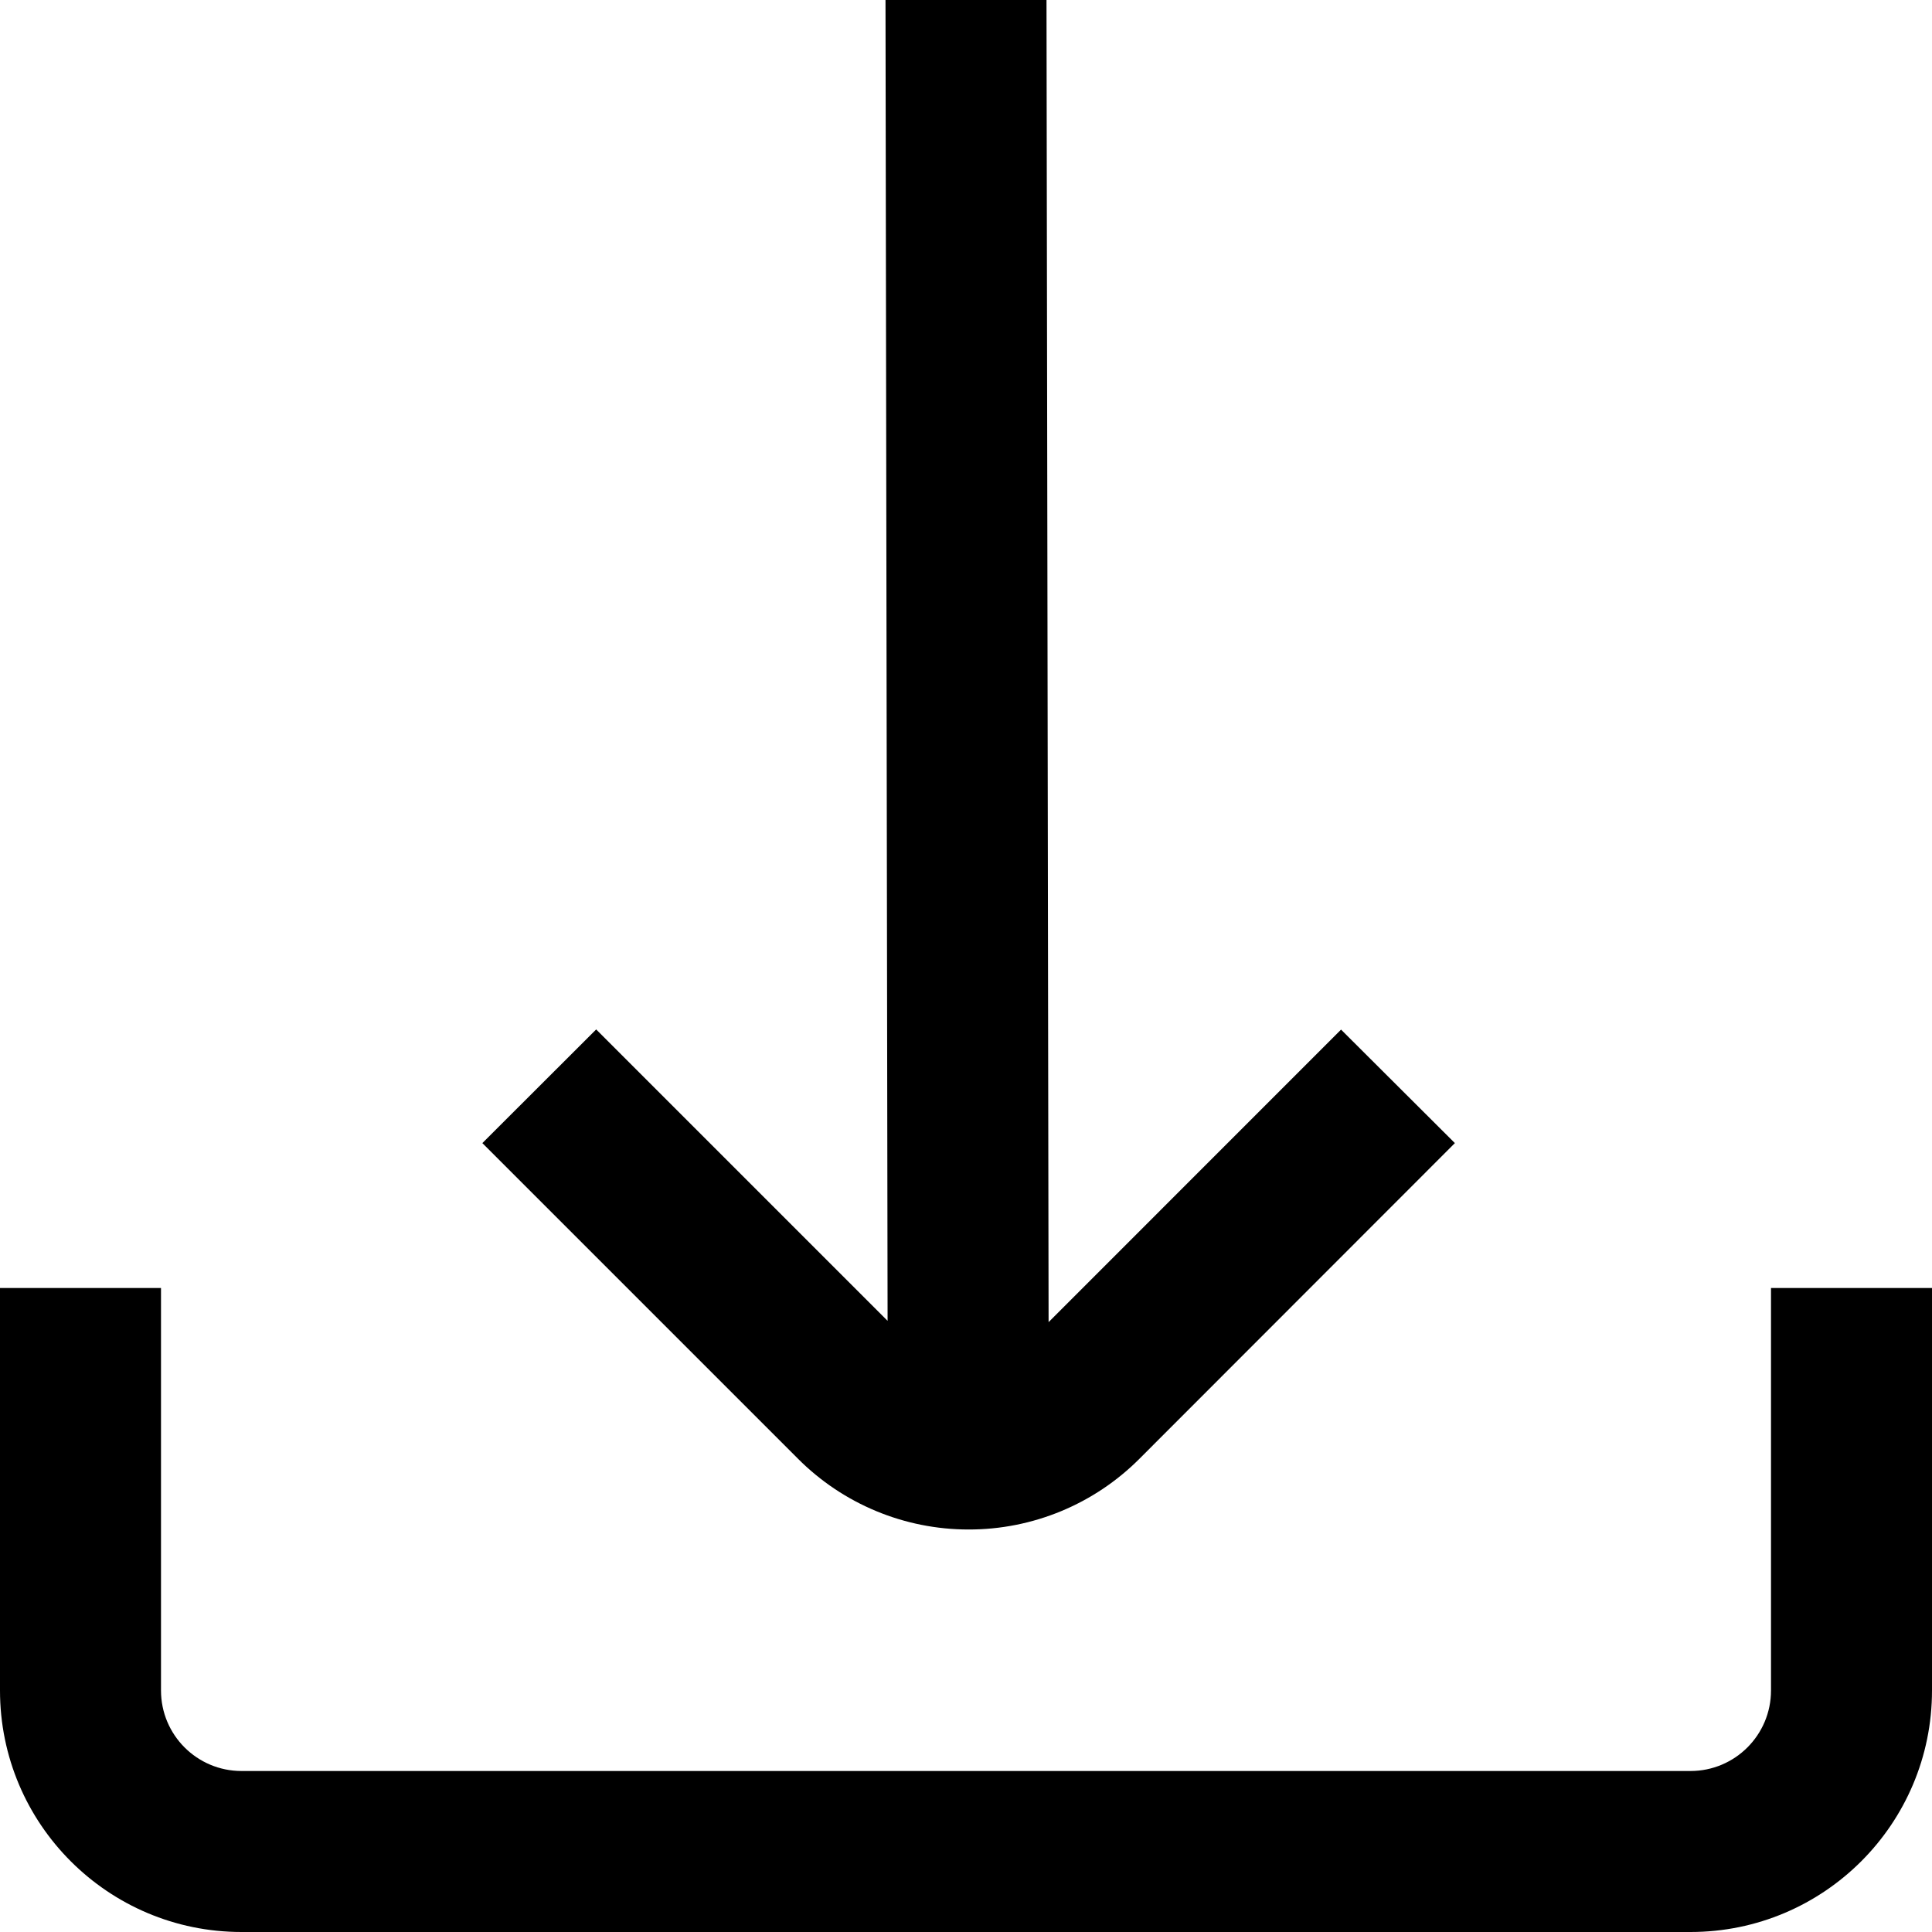
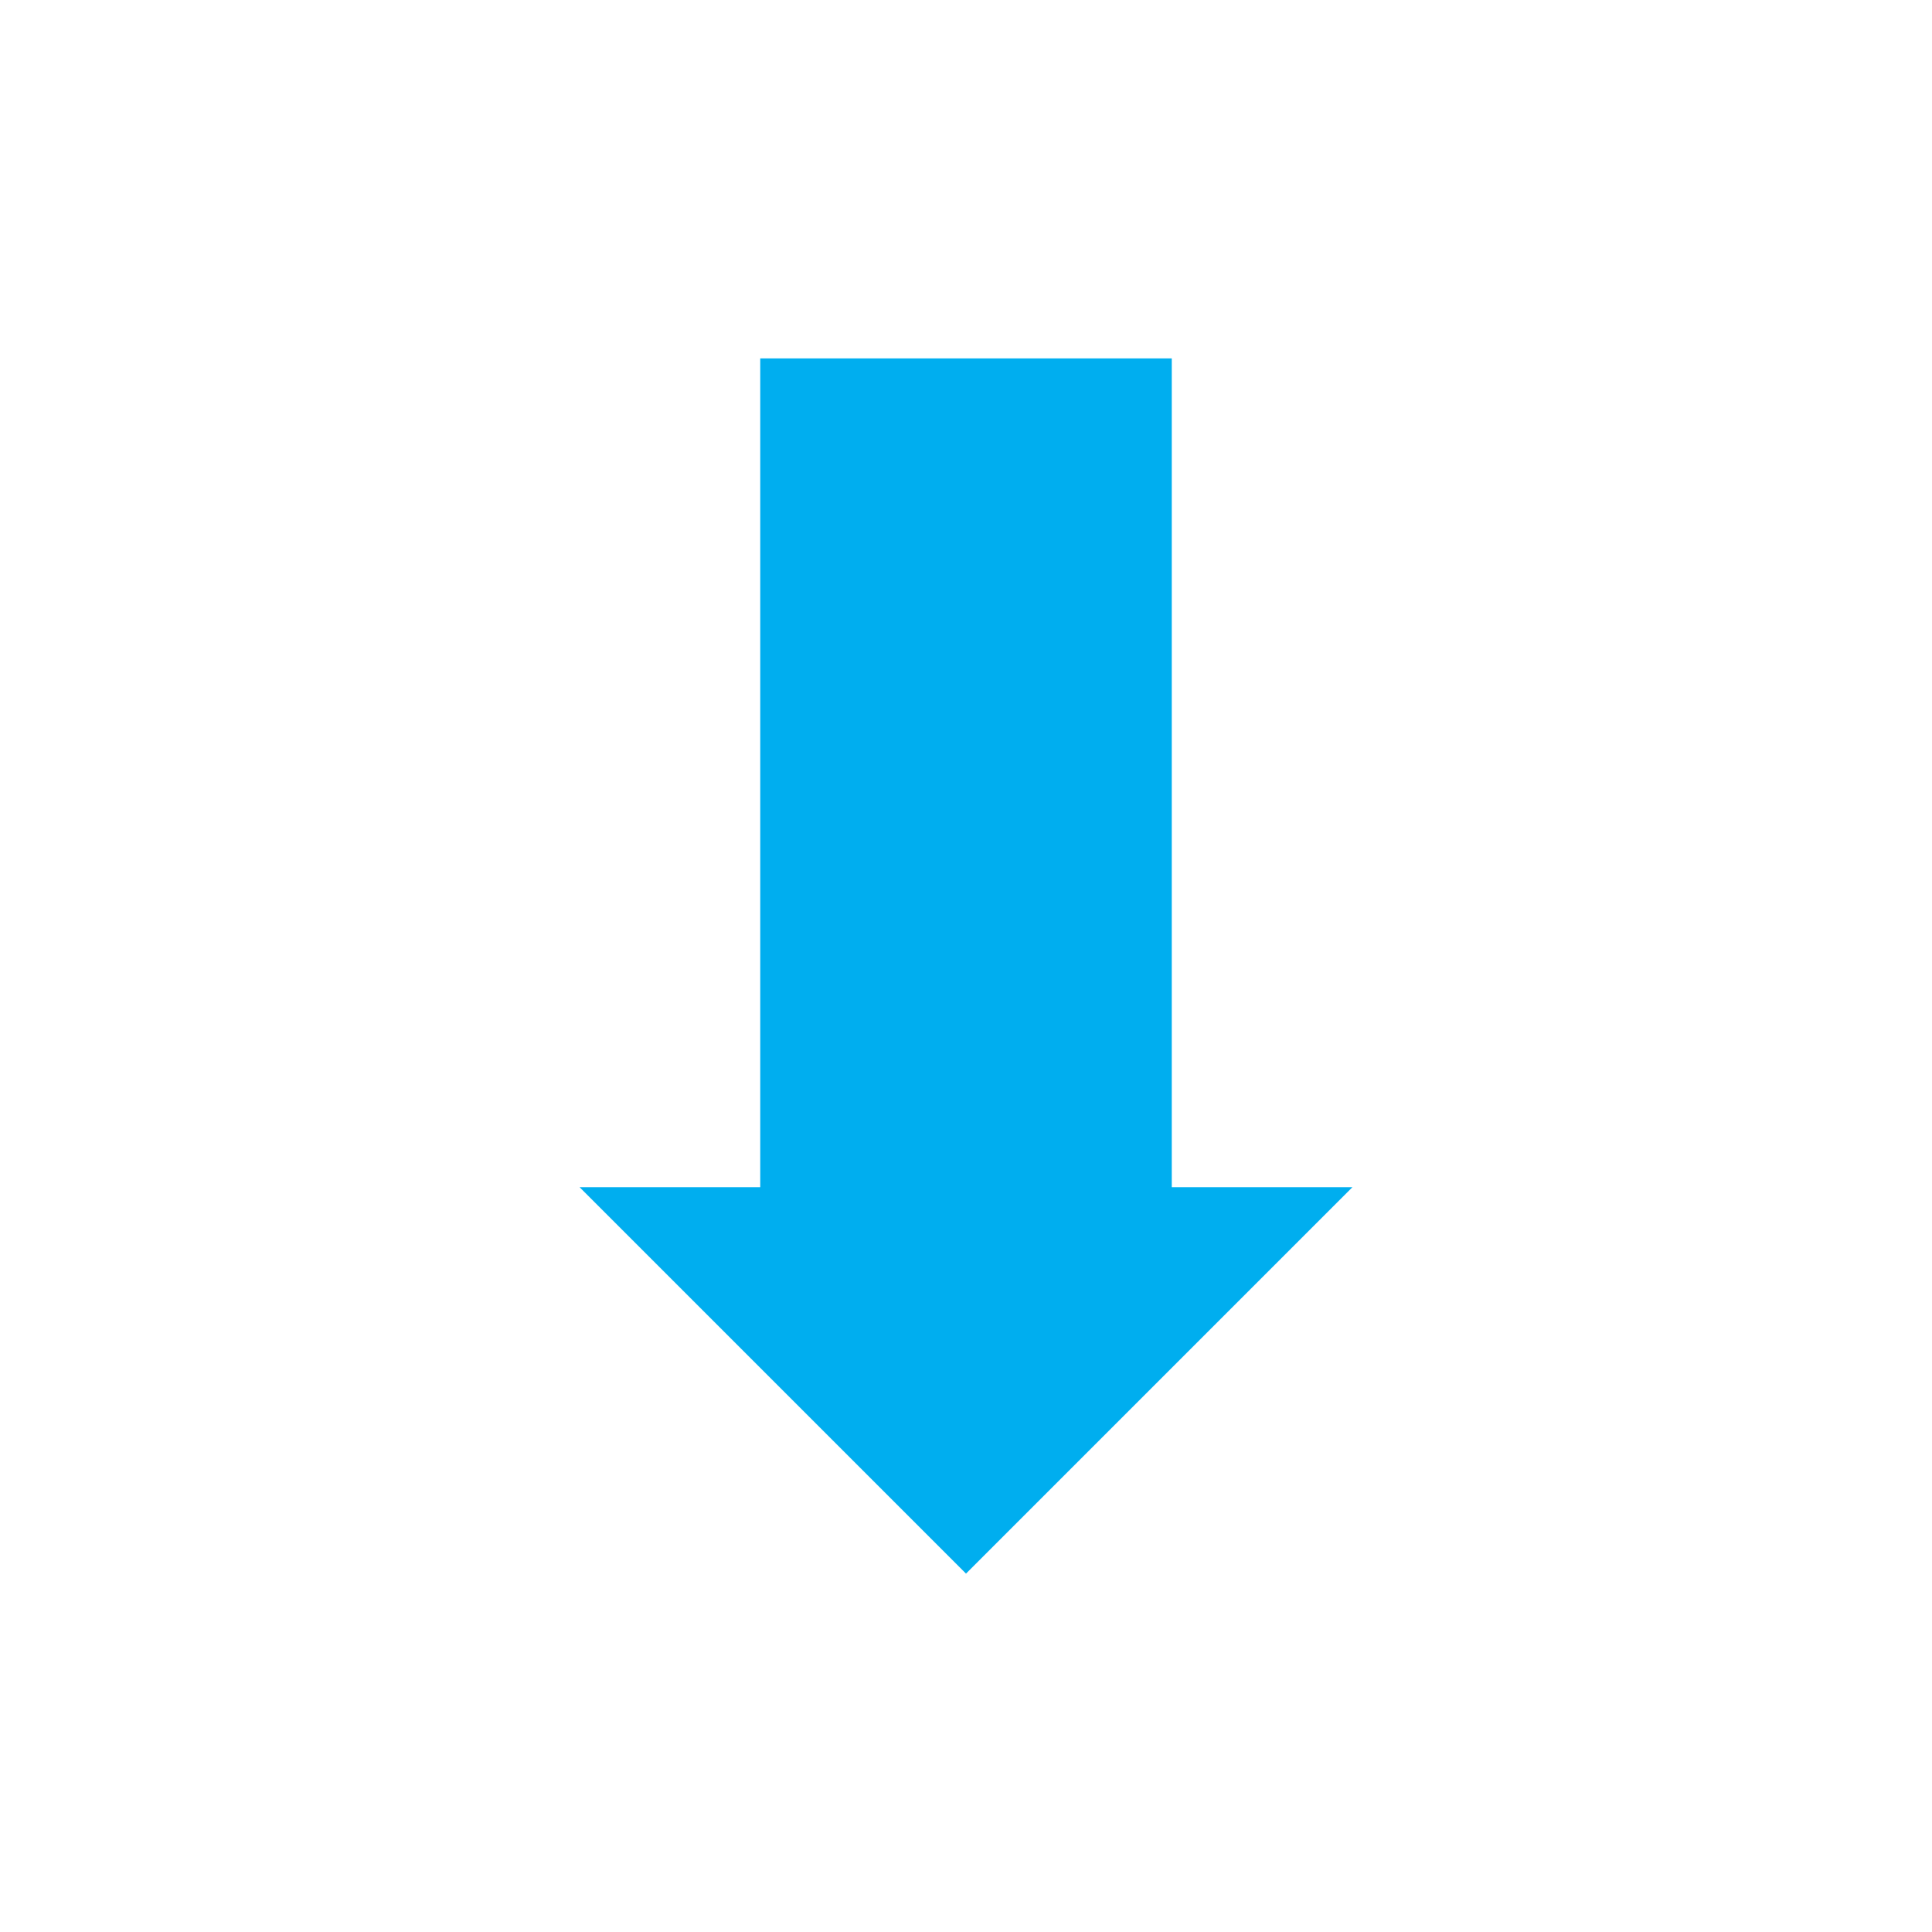
- <svg xmlns="http://www.w3.org/2000/svg" id="Layer_1" data-name="Layer 1" viewBox="0 0 24 24" width="512" height="512">
-   <path d="M12.032,19a2.991,2.991,0,0,0,2.122-.878L18.073,14.2,16.659,12.79l-3.633,3.634L13,0,11,0l.026,16.408-3.62-3.62L5.992,14.2l3.919,3.919A2.992,2.992,0,0,0,12.032,19Z" />
-   <path d="M22,16v5a1,1,0,0,1-1,1H3a1,1,0,0,1-1-1V16H0v5a3,3,0,0,0,3,3H21a3,3,0,0,0,3-3V16Z" />
+ <svg xmlns="http://www.w3.org/2000/svg" id="Layer_1" data-name="Layer 1" viewBox="0 0 20 20">
+   <defs>
+     <style>
+       .cls-1 {
+         fill: #00aeef;
+         stroke-width: 0px;
+       }
+     </style>
+   </defs>
+   <polygon class="cls-1" points="14 12.29 10 16.29 6 12.29 7.87 12.29 7.87 3.71 12.13 3.71 12.13 12.29 14 12.29" />
</svg>
